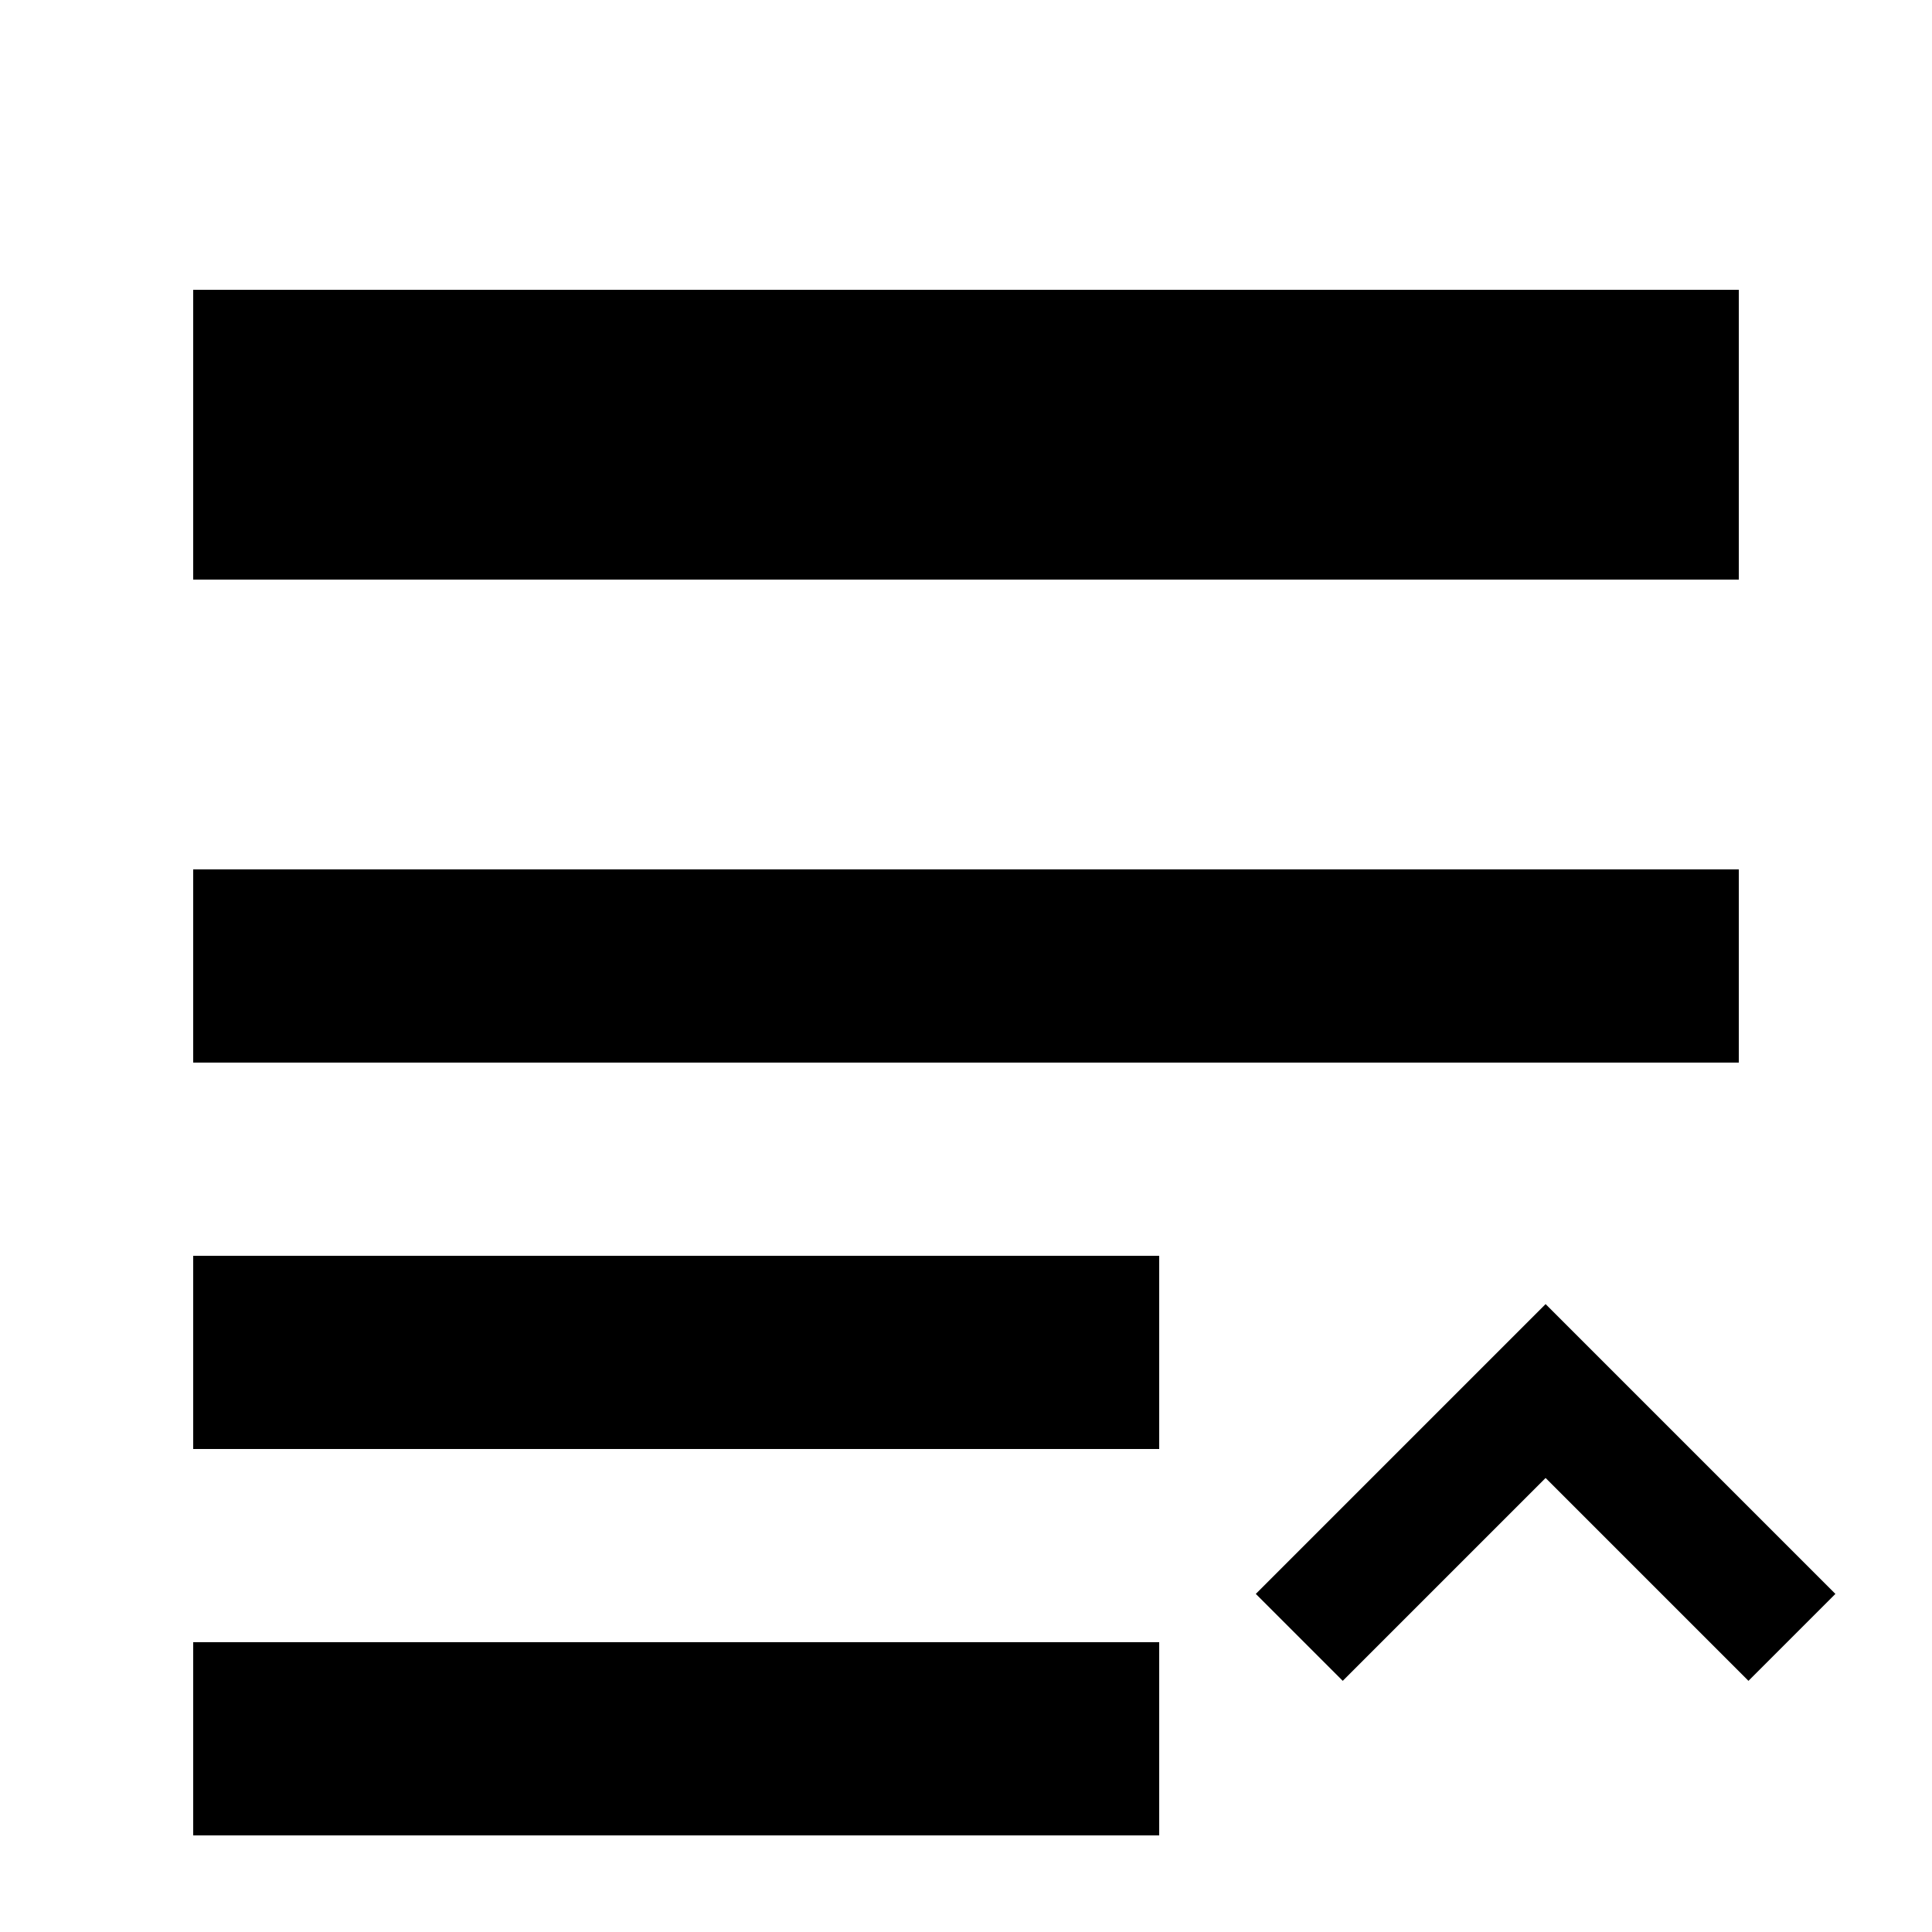
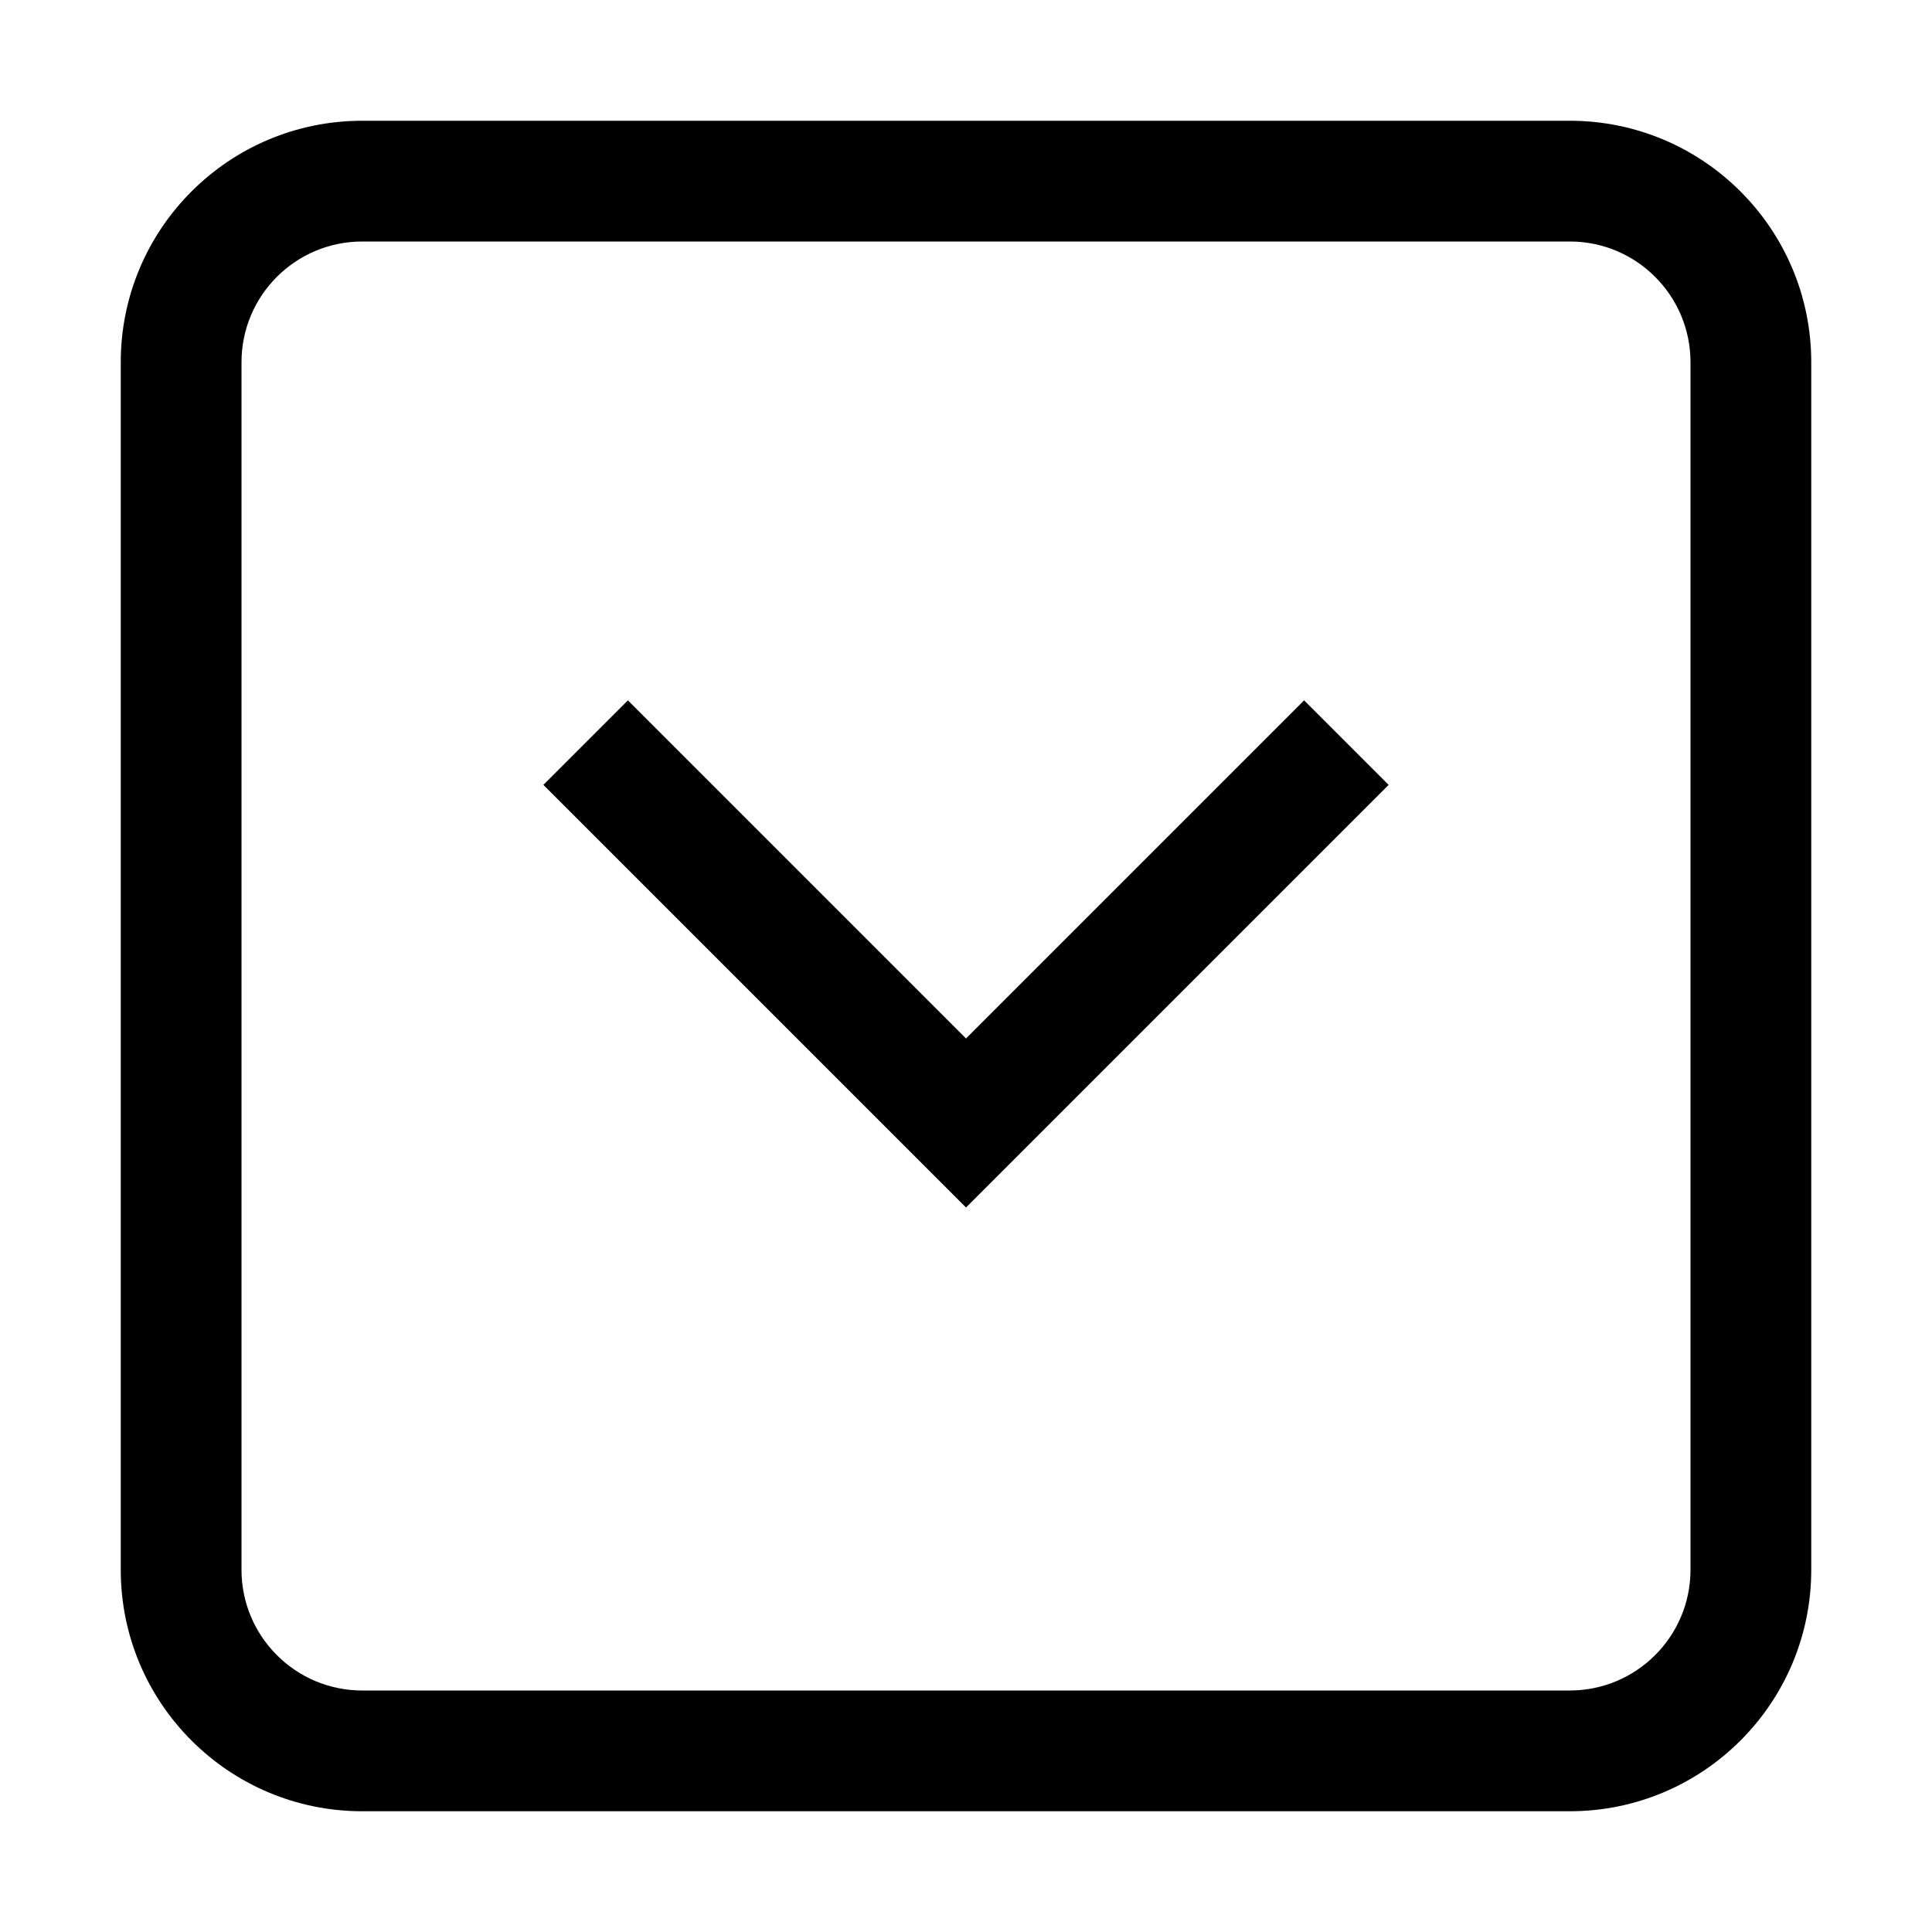
- <svg xmlns="http://www.w3.org/2000/svg" viewBox="0 0 20 20">
-   <path fill="currentColor" d="M2 3h16v3H2V3zm0 6h16v2H2V9zm0 4h10v2H2v-2zm0 4h10v2H2v-2z" />
-   <path fill="currentColor" d="M16 13.5l-3 3 .9.9L16 15.3l2.1 2.1.9-.9z" />
+ <svg xmlns="http://www.w3.org/2000/svg" width="16" height="16" viewBox="0 0 16 16">
+   <path fill-rule="evenodd" d="M3 1h10a2 2 0 0 1 2 2v10a2 2 0 0 1-2 2H3a2 2 0 0 1-2-2V3a2 2 0 0 1 2-2zM3 2a1 1 0 0 0-1 1v10a1 1 0 0 0 1 1h10a1 1 0 0 0 1-1V3a1 1 0 0 0-1-1H3z" />
+   <path d="M4.5 6.5l3.5 3.5 3.5-3.5-.7-.7-2.8 2.8-2.8-2.8z" />
</svg>
